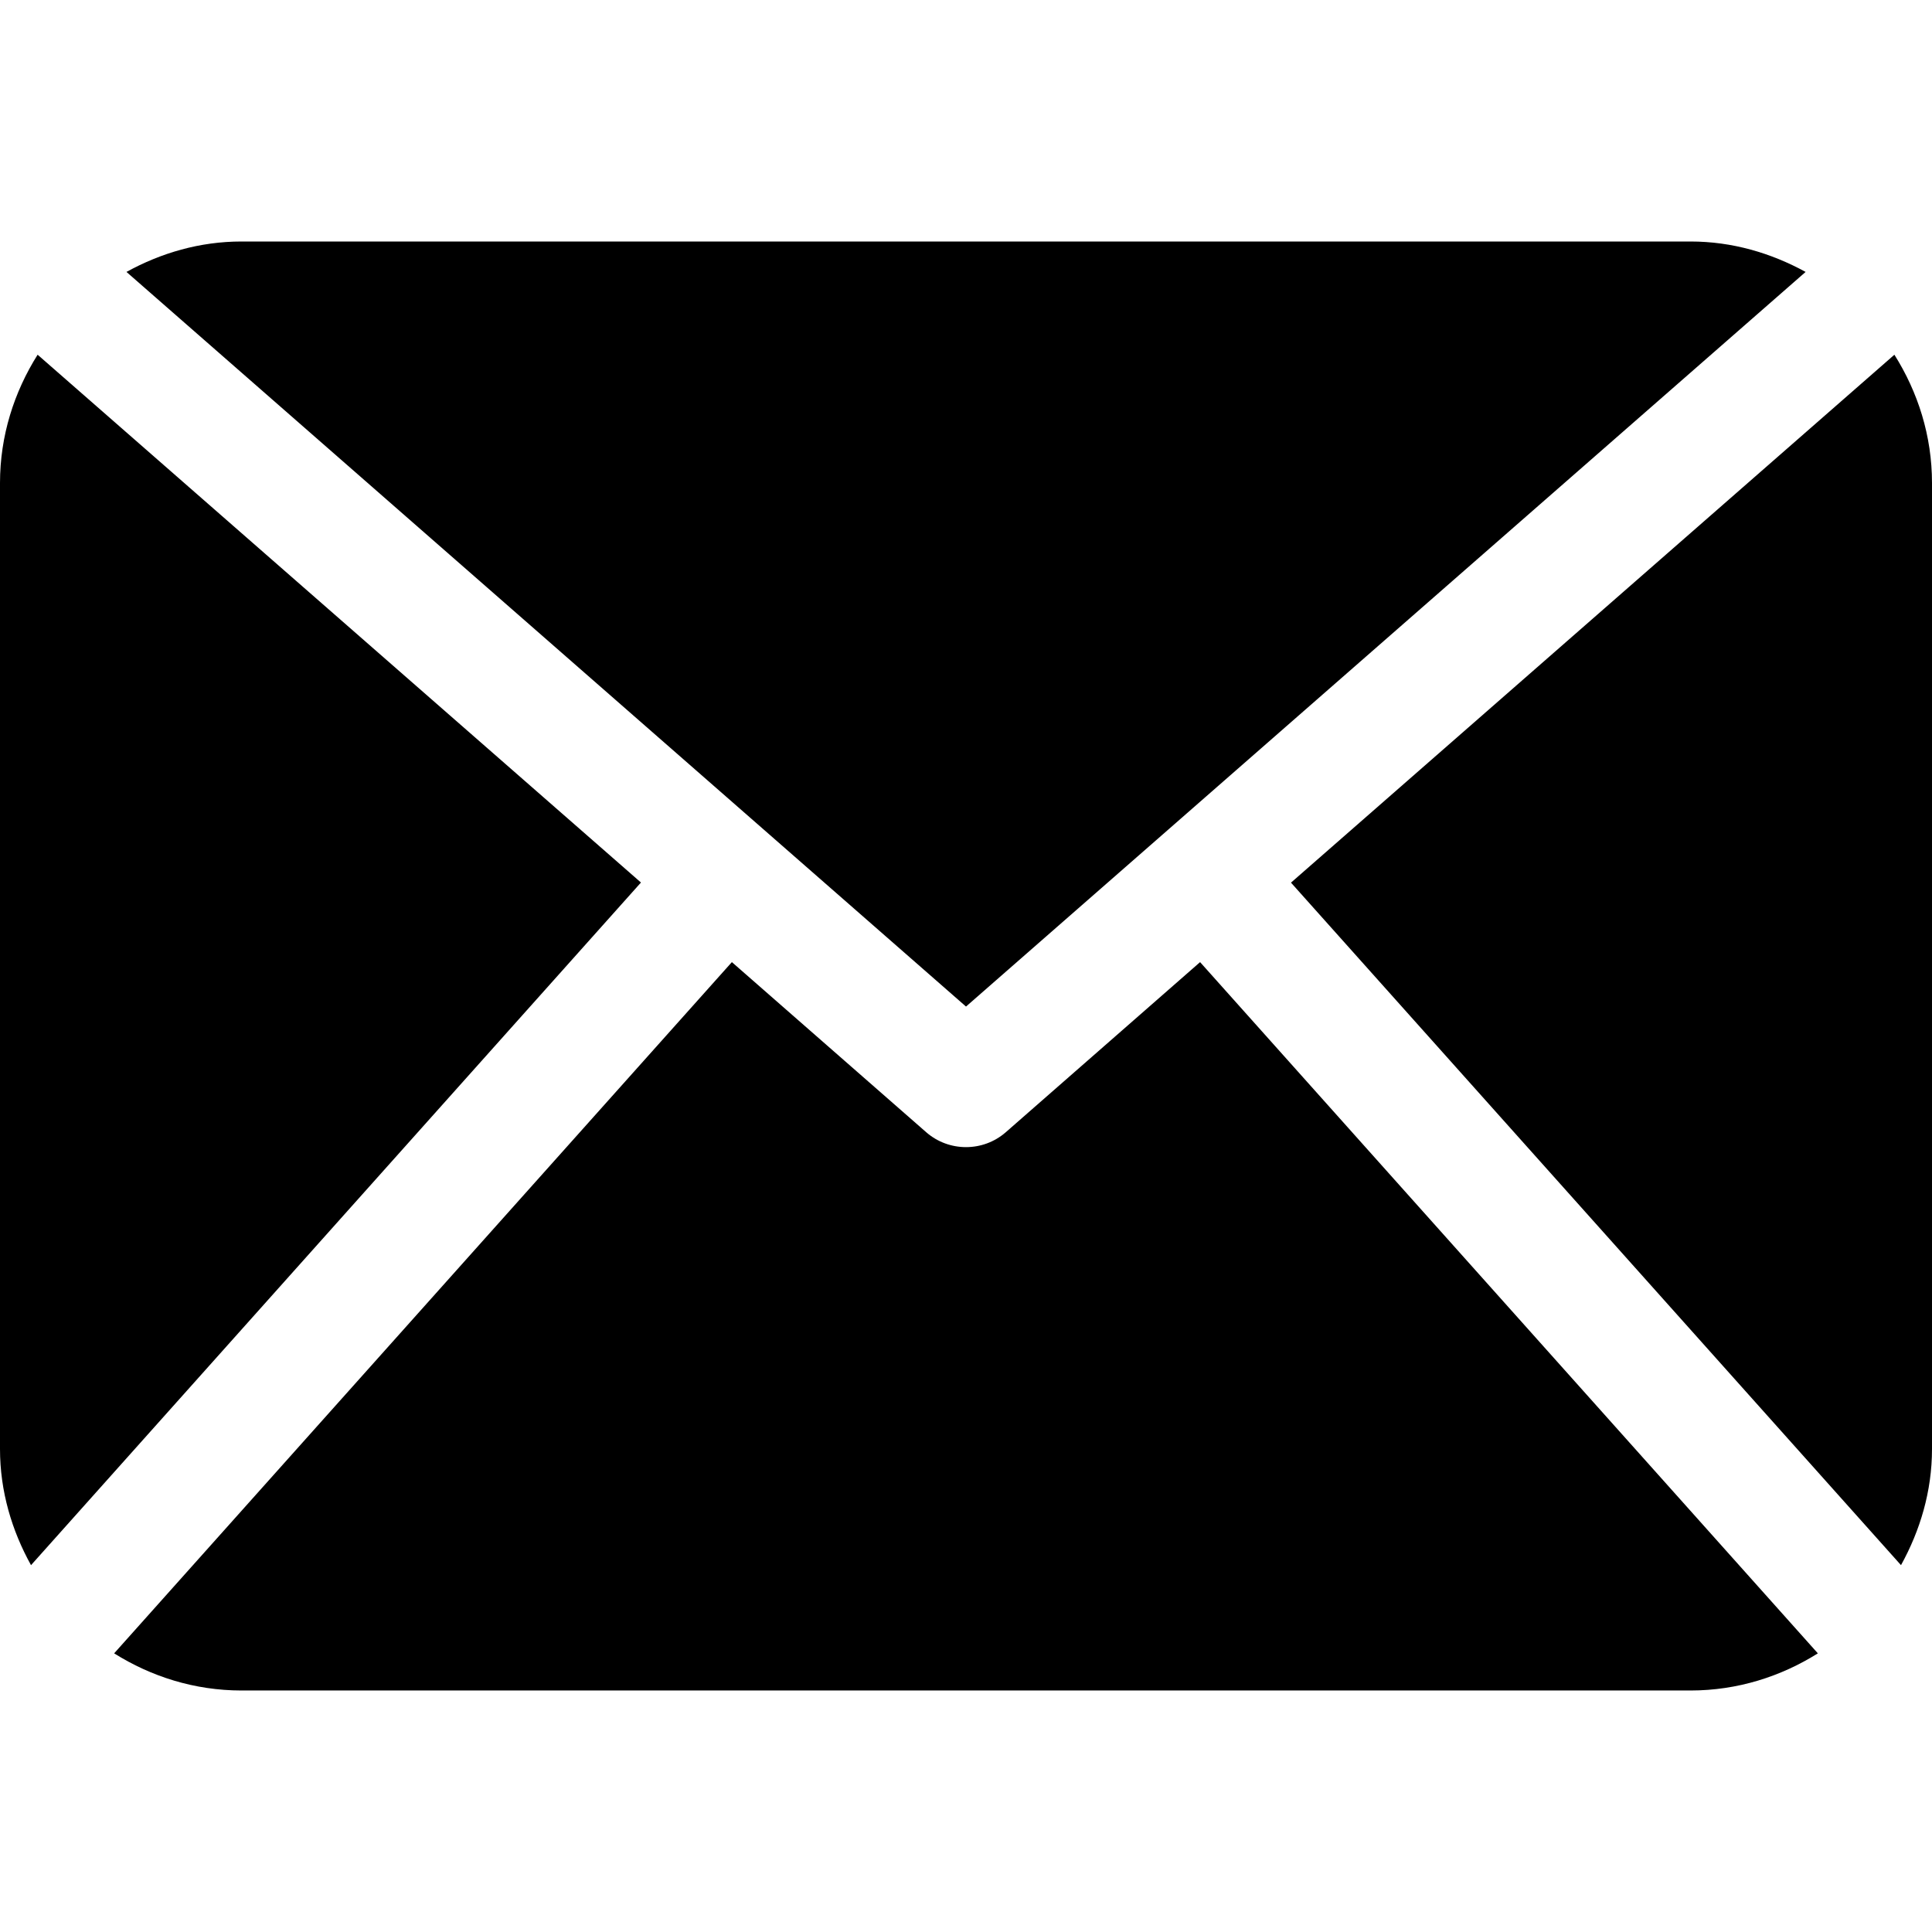
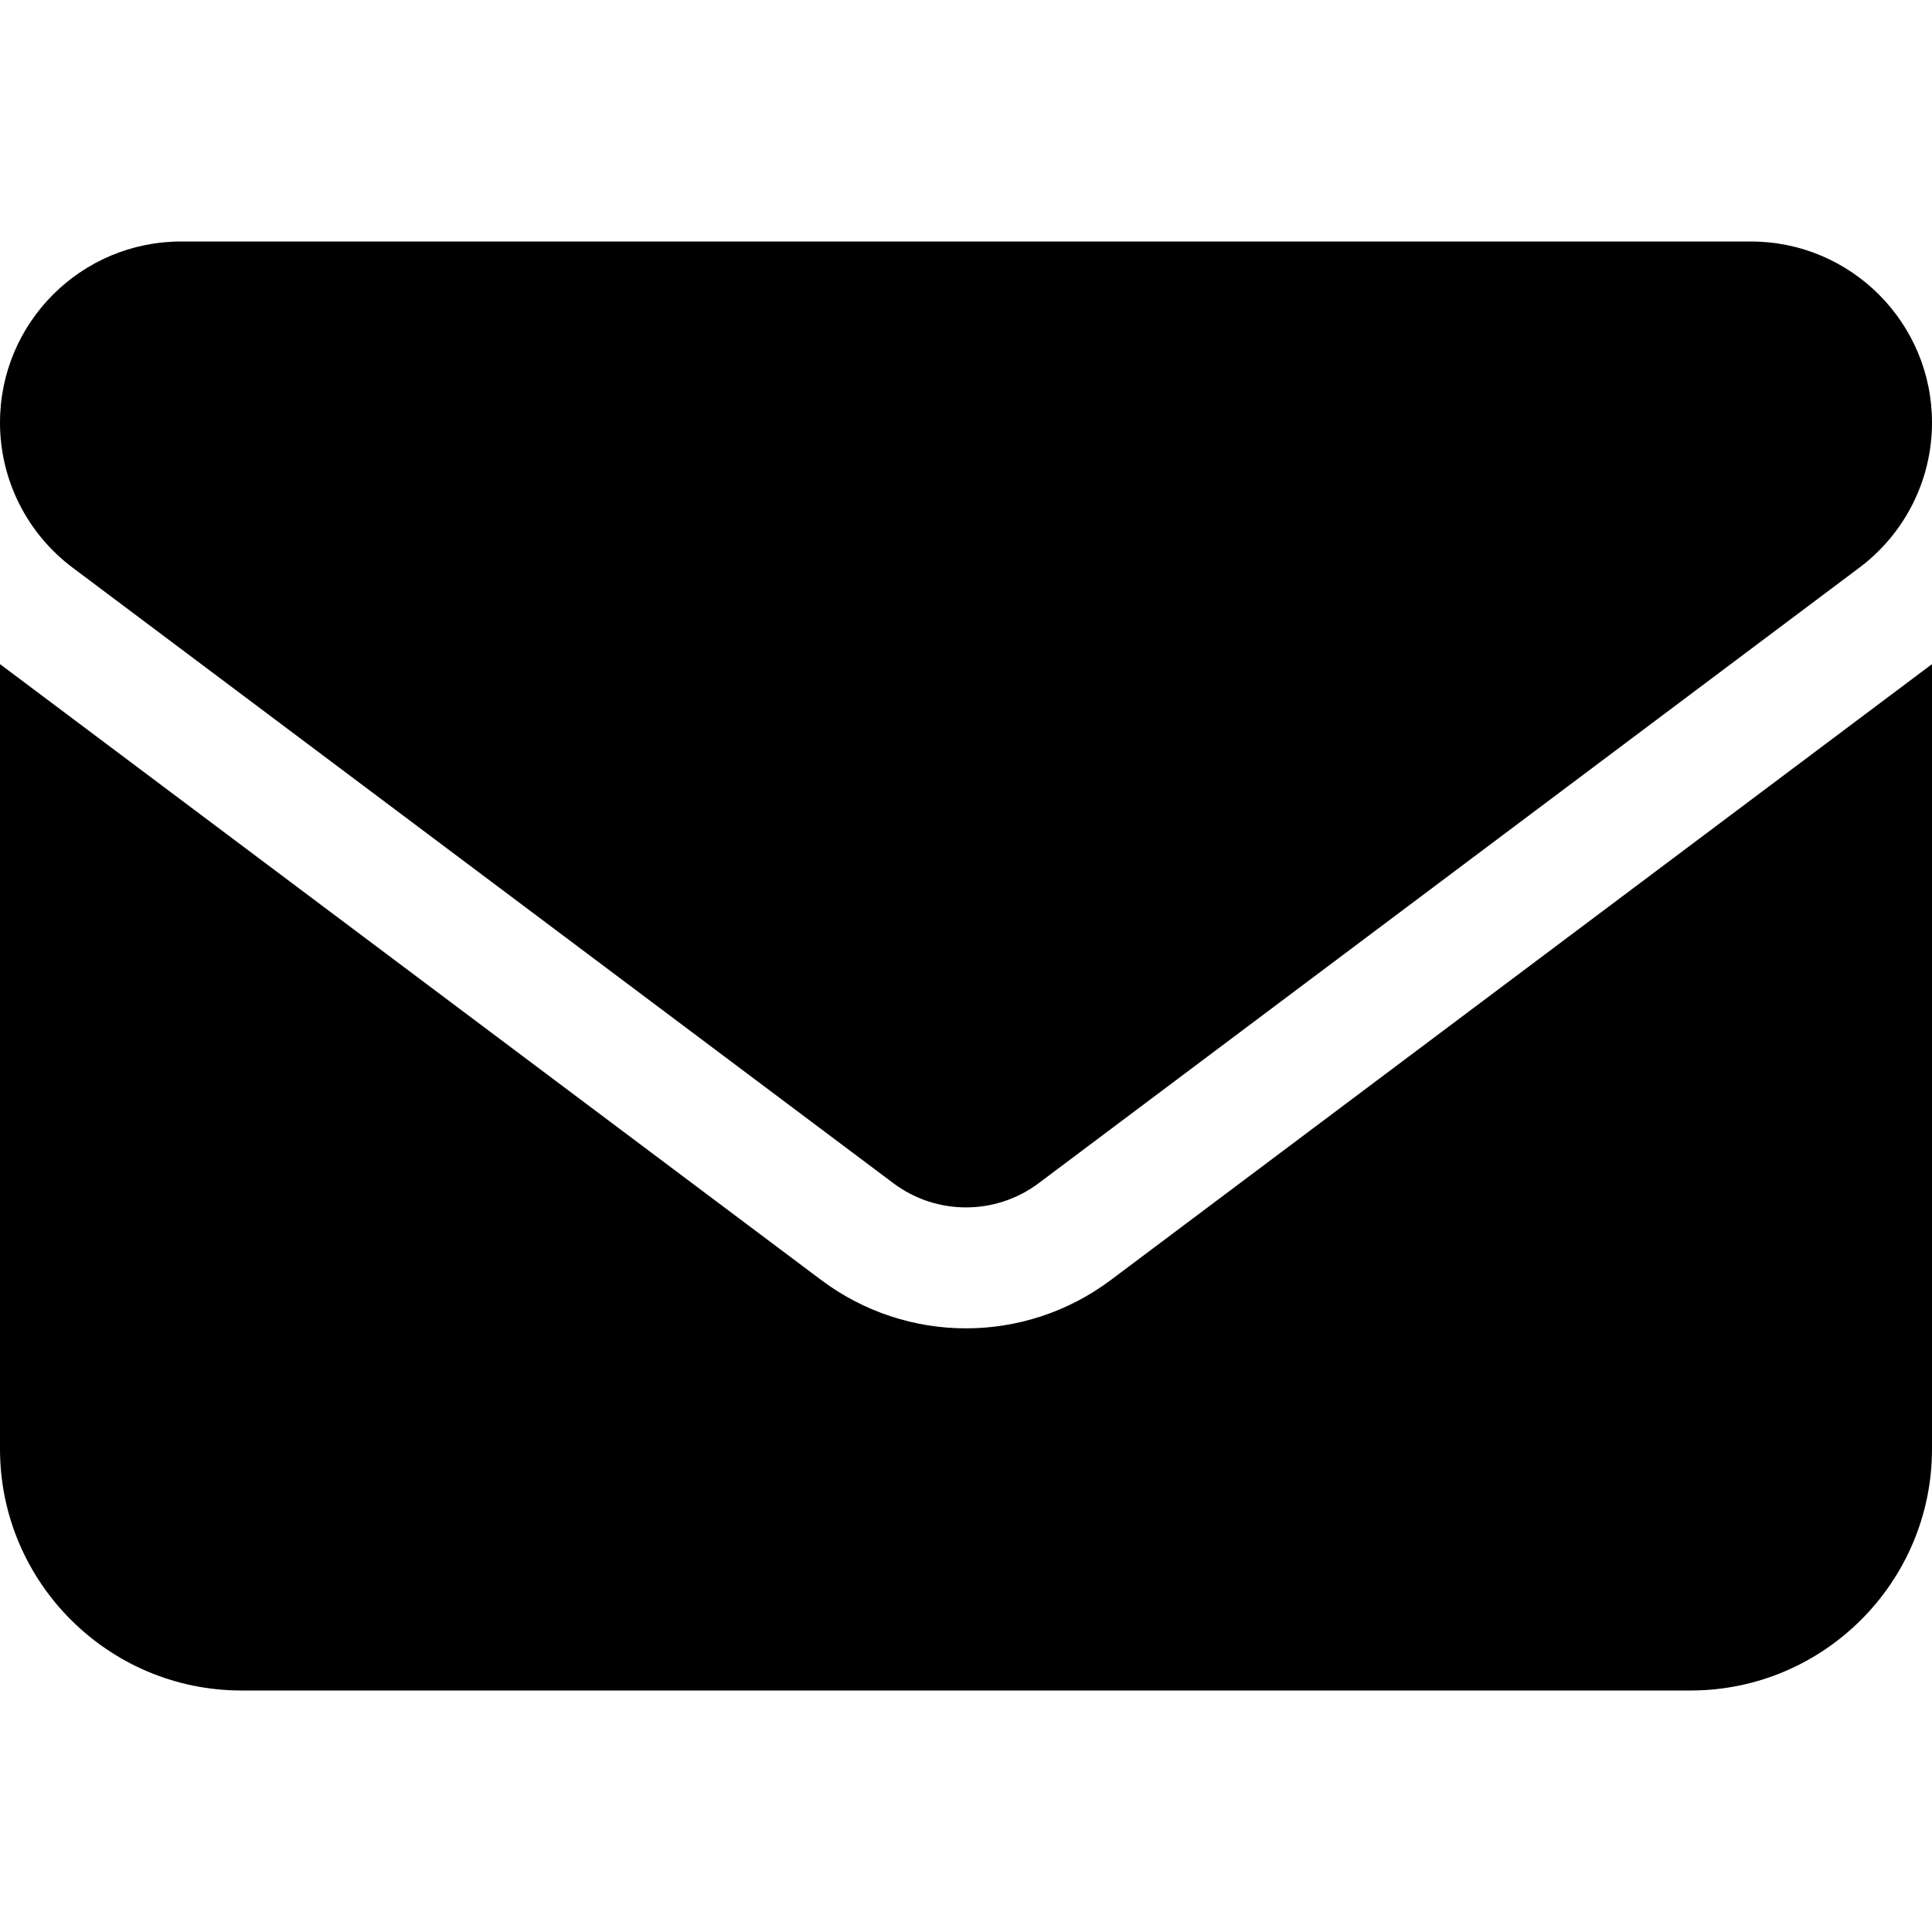
- <svg xmlns="http://www.w3.org/2000/svg" version="1.1" id="Capa_1" x="0px" y="0px" width="485.211px" height="485.211px" viewBox="0 0 485.211 485.211" style="enable-background:new 0 0 485.211 485.211;" xml:space="preserve">
-   <g>
-     <path d="M485.211,363.906c0,10.637-2.992,20.498-7.785,29.174L324.225,221.67l151.54-132.584   c5.895,9.355,9.446,20.344,9.446,32.219V363.906z M242.606,252.793l210.863-184.5c-8.653-4.737-18.397-7.642-28.908-7.642H60.651   c-10.524,0-20.271,2.905-28.889,7.642L242.606,252.793z M301.393,241.631l-48.809,42.734c-2.855,2.487-6.41,3.729-9.978,3.729   c-3.57,0-7.125-1.242-9.98-3.729l-48.82-42.736L28.667,415.23c9.299,5.834,20.197,9.329,31.983,9.329h363.911   c11.784,0,22.687-3.495,31.983-9.329L301.393,241.631z M9.448,89.085C3.554,98.44,0,109.429,0,121.305v242.602   c0,10.637,2.978,20.498,7.789,29.174l153.183-171.44L9.448,89.085z" />
-   </g>
-   <g>
- </g>
-   <g>
- </g>
-   <g>
- </g>
-   <g>
- </g>
-   <g>
- </g>
-   <g>
- </g>
-   <g>
- </g>
-   <g>
- </g>
-   <g>
- </g>
-   <g>
- </g>
-   <g>
- </g>
-   <g>
- </g>
-   <g>
- </g>
-   <g>
- </g>
-   <g>
- </g>
+ <svg xmlns="http://www.w3.org/2000/svg" viewBox="0 0 512 512">
+   <path d="M48 64C21.5 64 0 85.5 0 112c0 15.1 7.1 29.3 19.2 38.4L236.8 313.6c11.4 8.5 27 8.5 38.4 0L492.8 150.4c12.1-9.1 19.2-23.3 19.2-38.4c0-26.5-21.5-48-48-48L48 64zM0 176L0 384c0 35.3 28.7 64 64 64l384 0c35.3 0 64-28.7 64-64l0-208L294.4 339.2c-22.8 17.1-54 17.1-76.8 0L0 176z" />
</svg>
